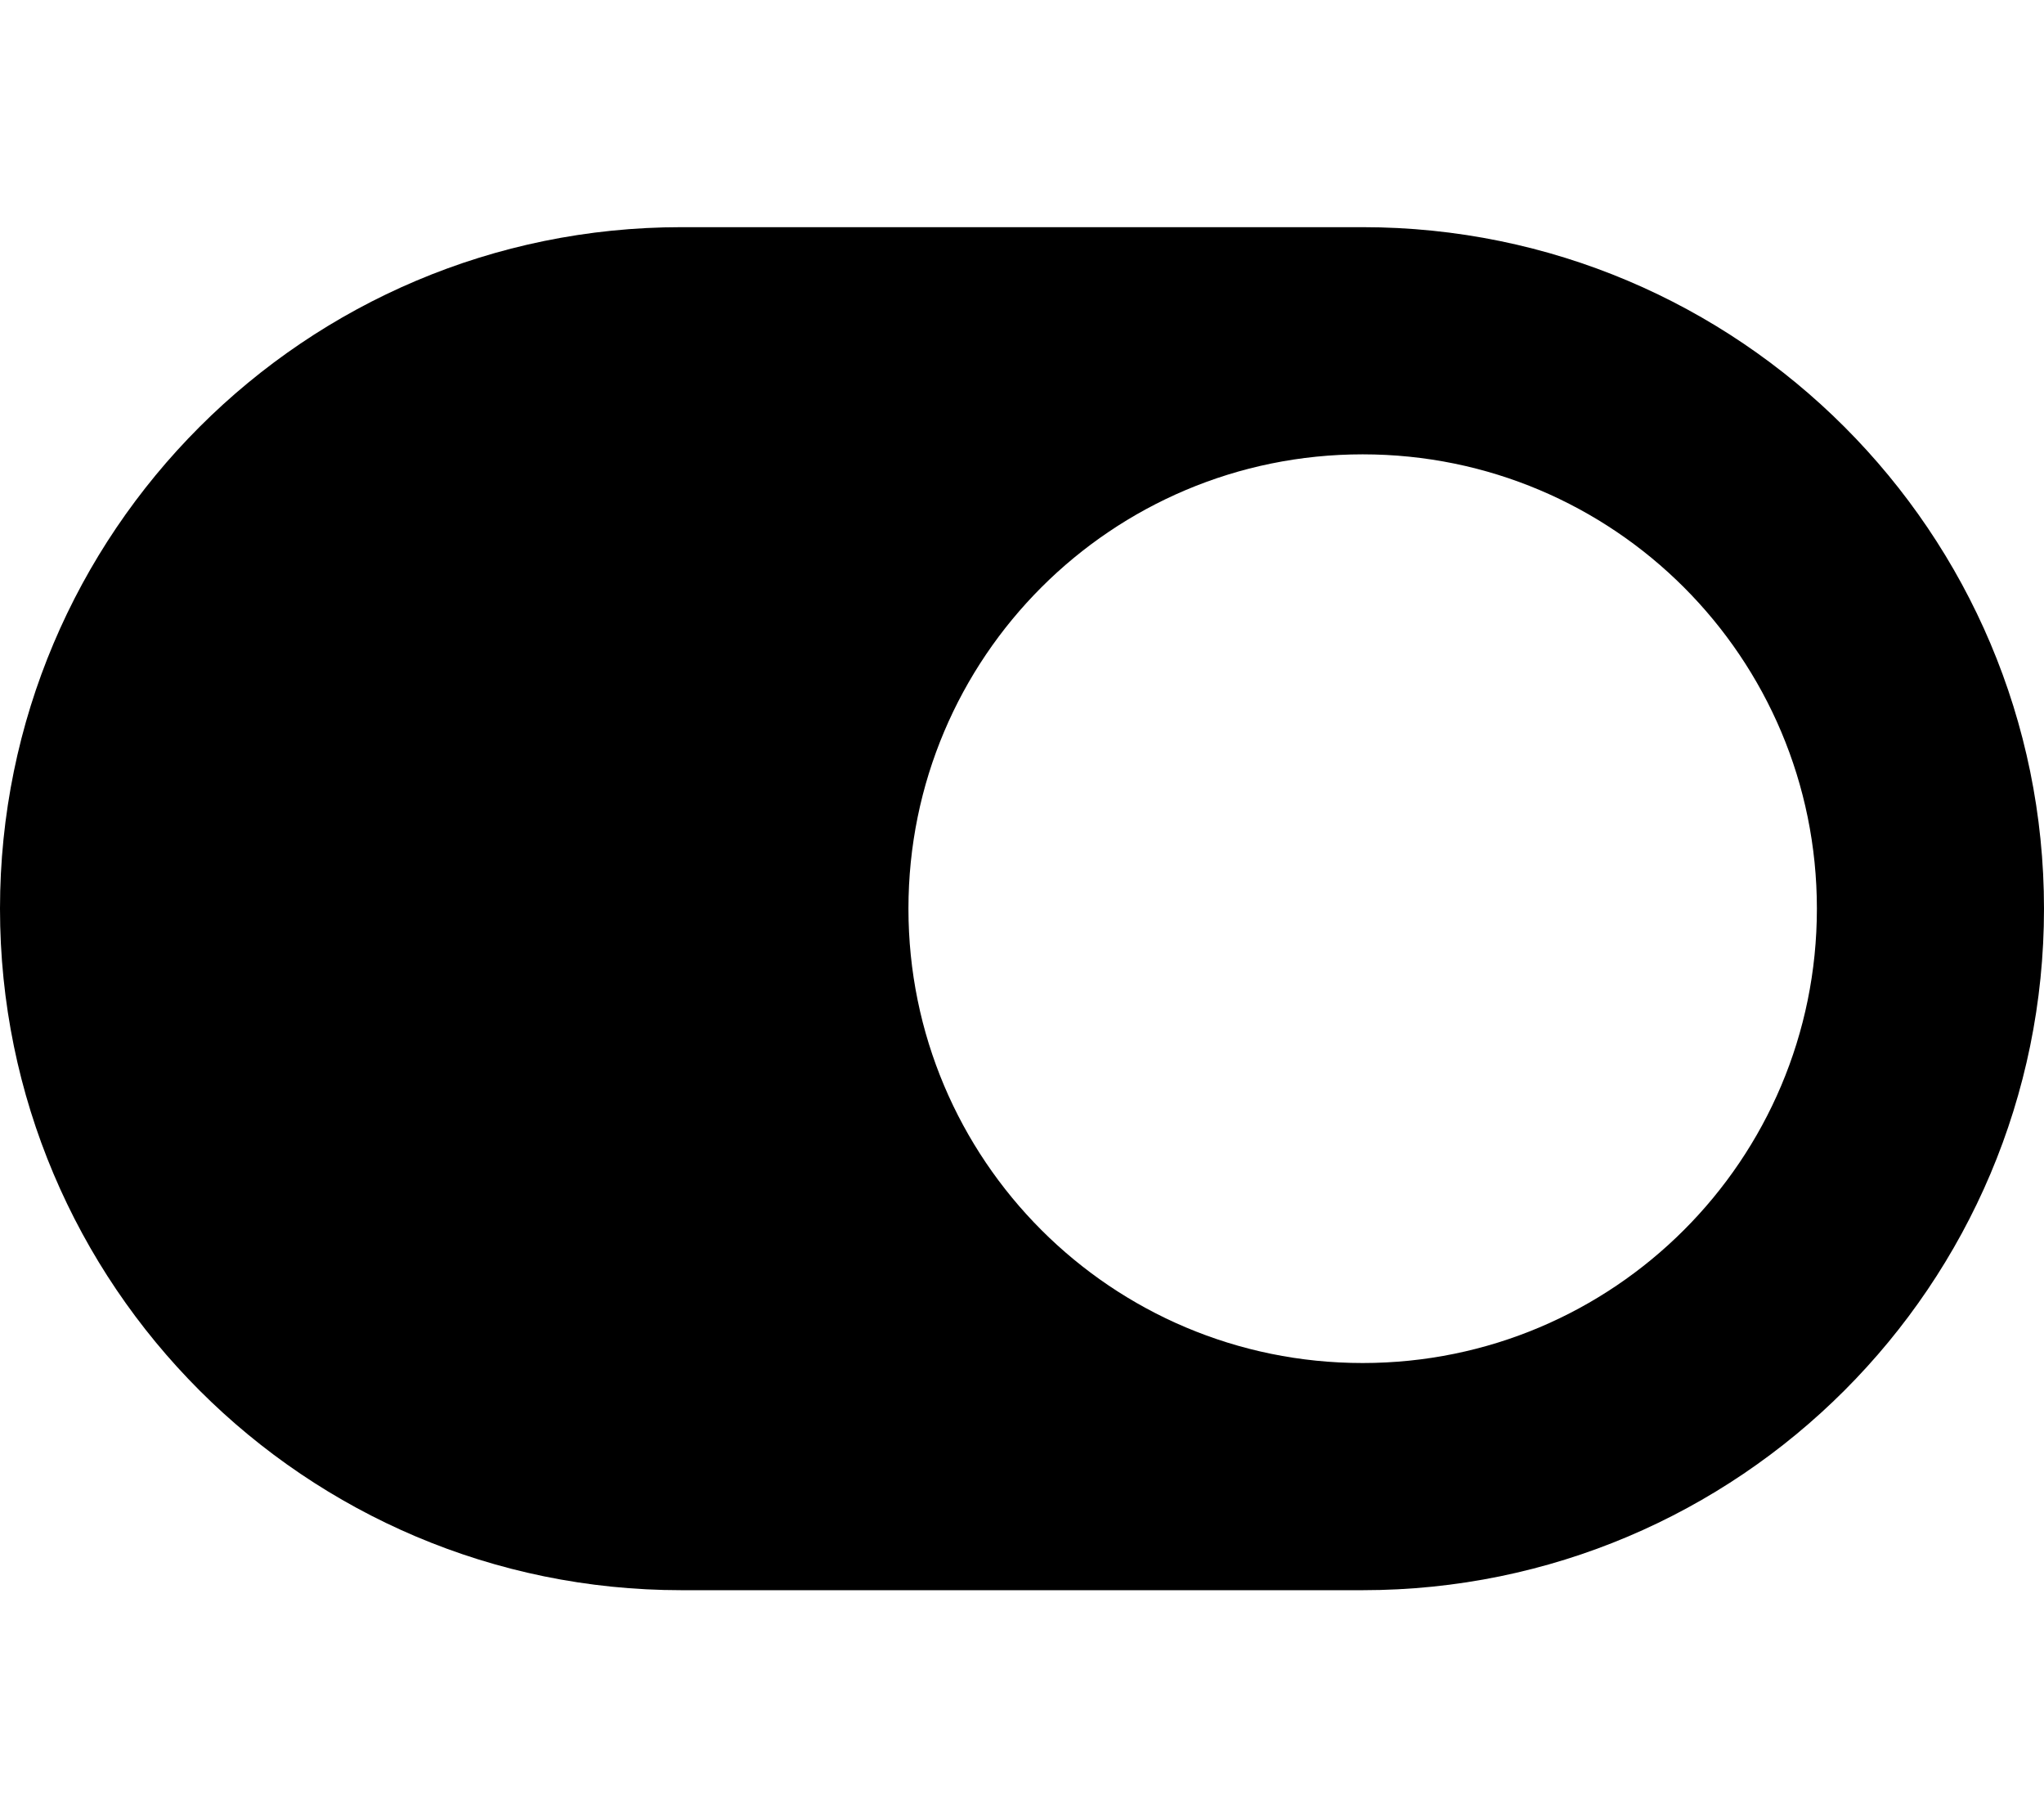
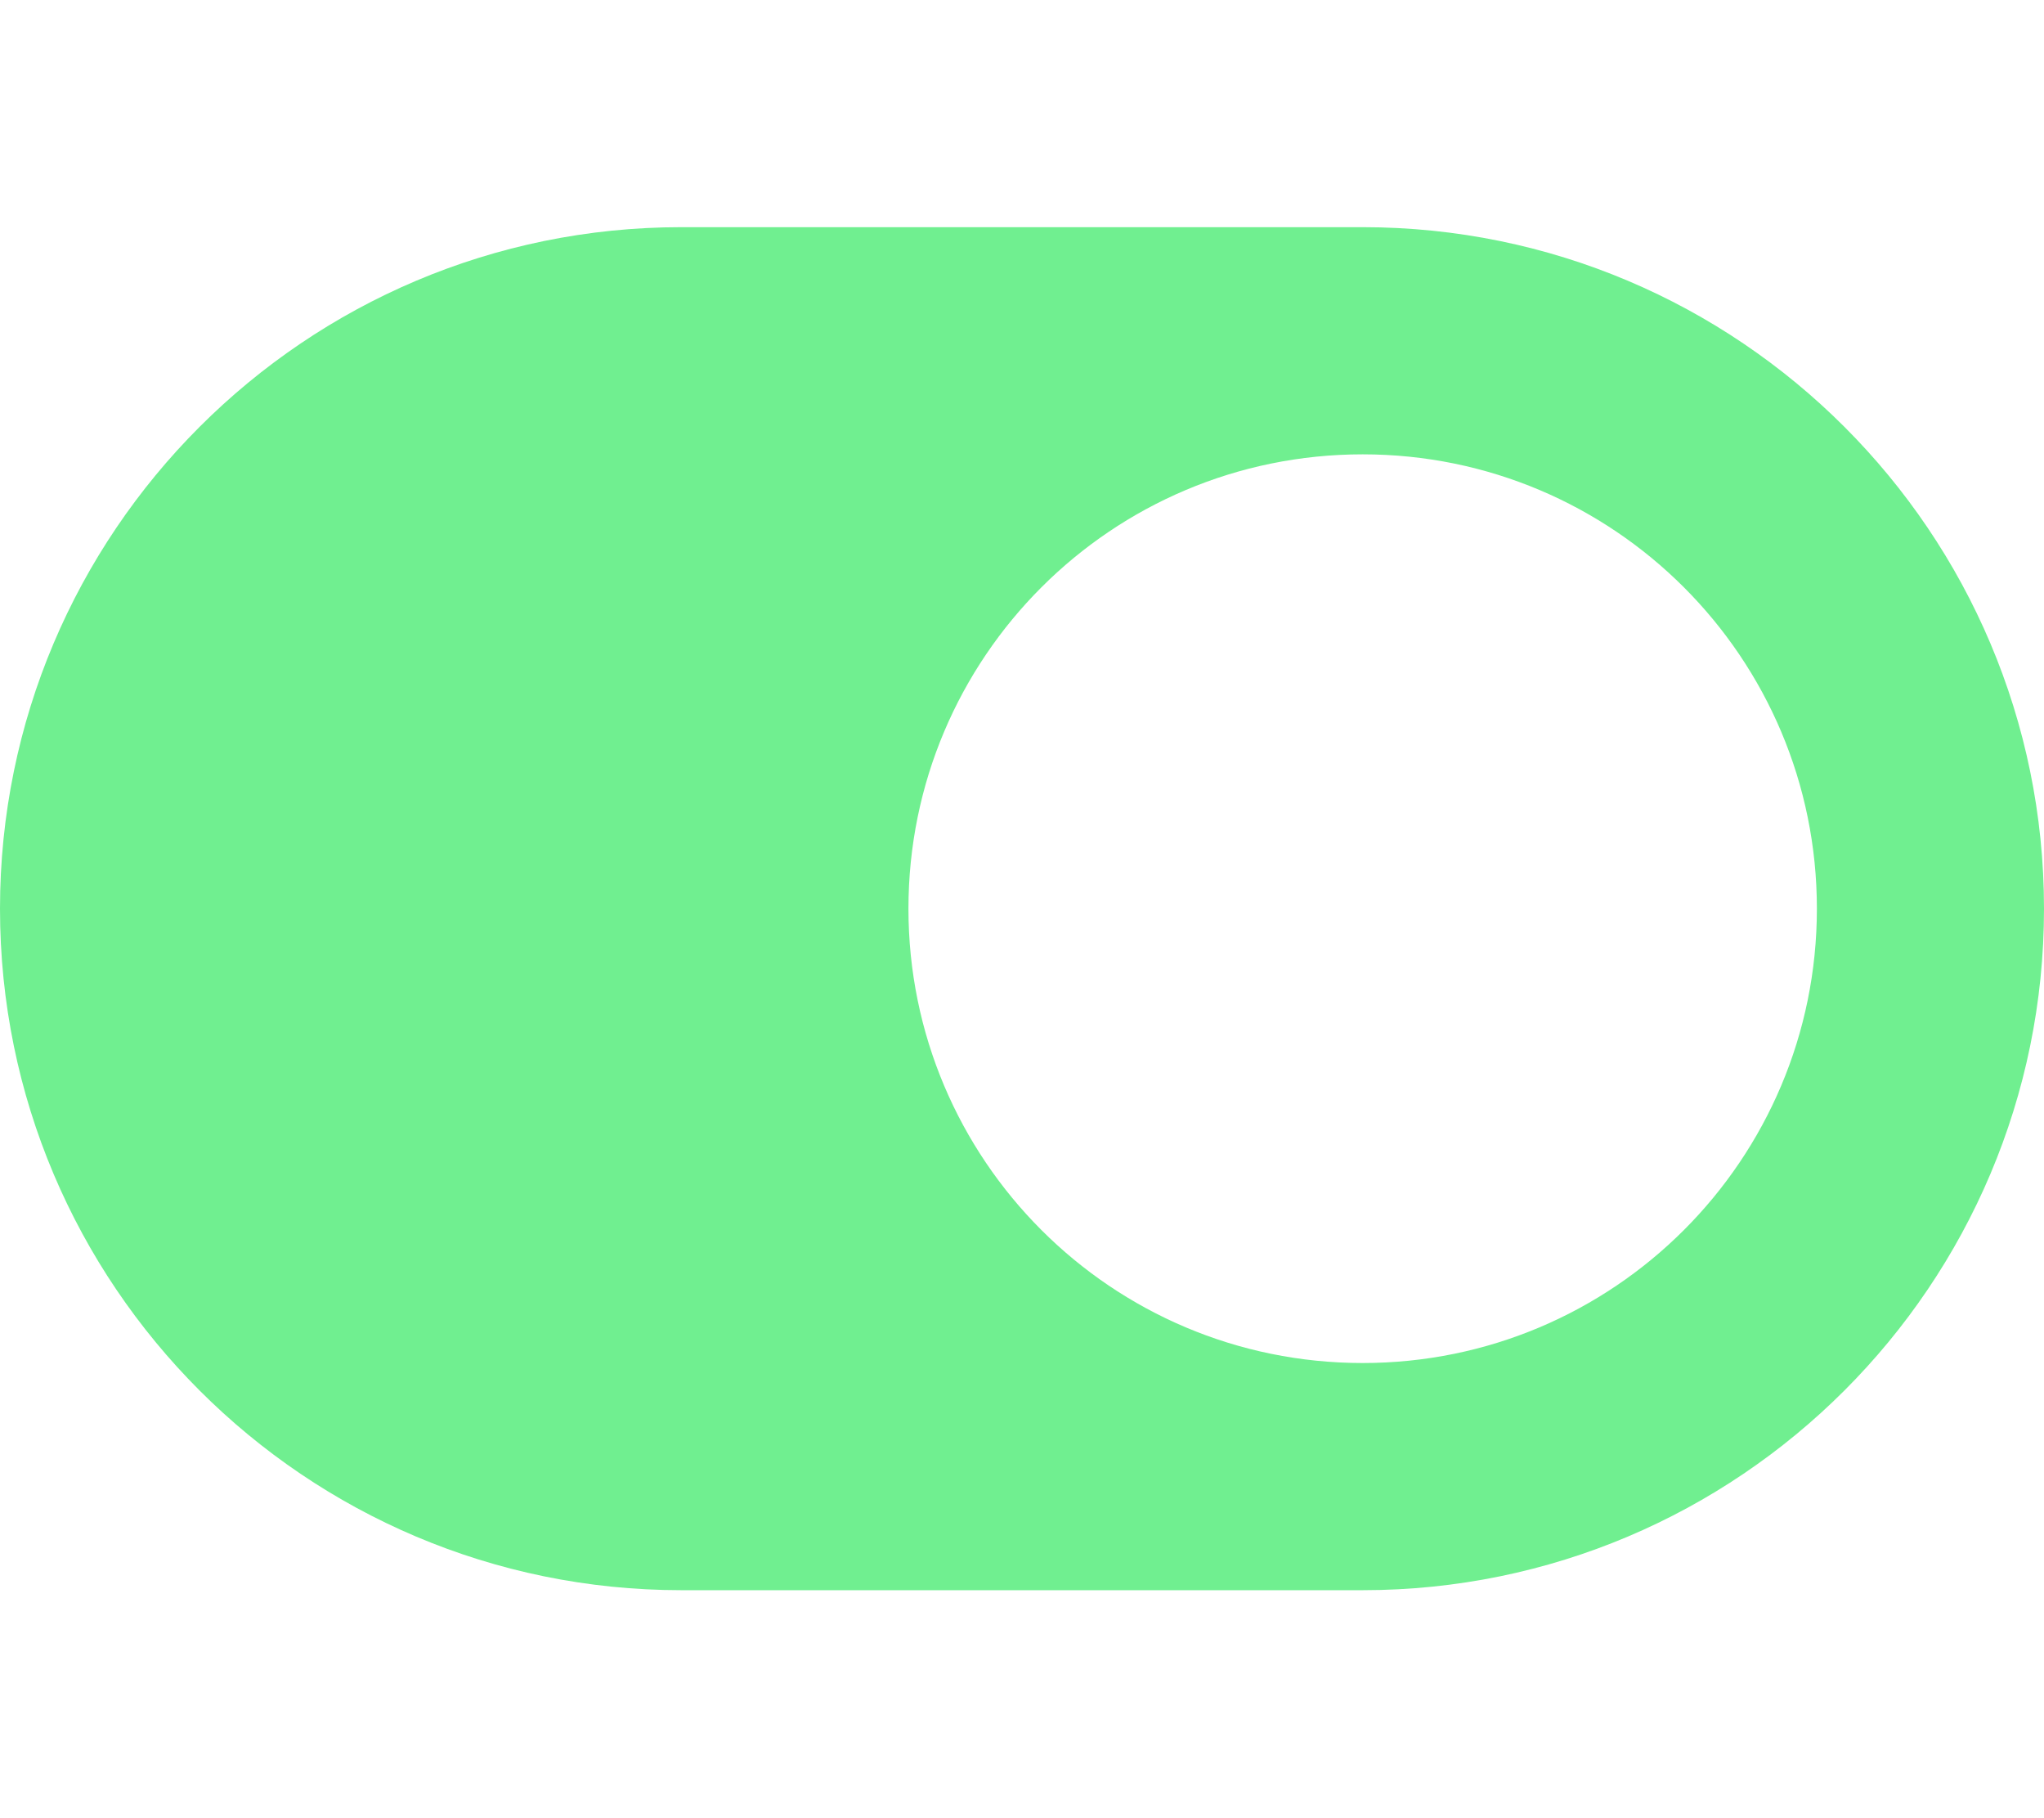
<svg xmlns="http://www.w3.org/2000/svg" aria-hidden="true" focusable="false" data-prefix="fas" data-icon="toggle-on" class="svg-inline--fa fa-toggle-on fa-w-18" role="img" viewBox="0 0 576 512">
-   <path fill="currentColor" d="M384 64H192C86 64 0 150 0 256s86 192 192 192h192c106 0 192-86 192-192S490 64 384 64zm0 320c-70.8 0-128-57.3-128-128 0-70.8 57.3-128 128-128 70.8 0 128 57.3 128 128 0 70.8-57.3 128-128 128z" />
+   <path fill="#70EF90" d="M384 64H192C86 64 0 150 0 256s86 192 192 192h192c106 0 192-86 192-192S490 64 384 64zm0 320c-70.8 0-128-57.3-128-128 0-70.8 57.3-128 128-128 70.8 0 128 57.3 128 128 0 70.8-57.3 128-128 128z" />
</svg>
